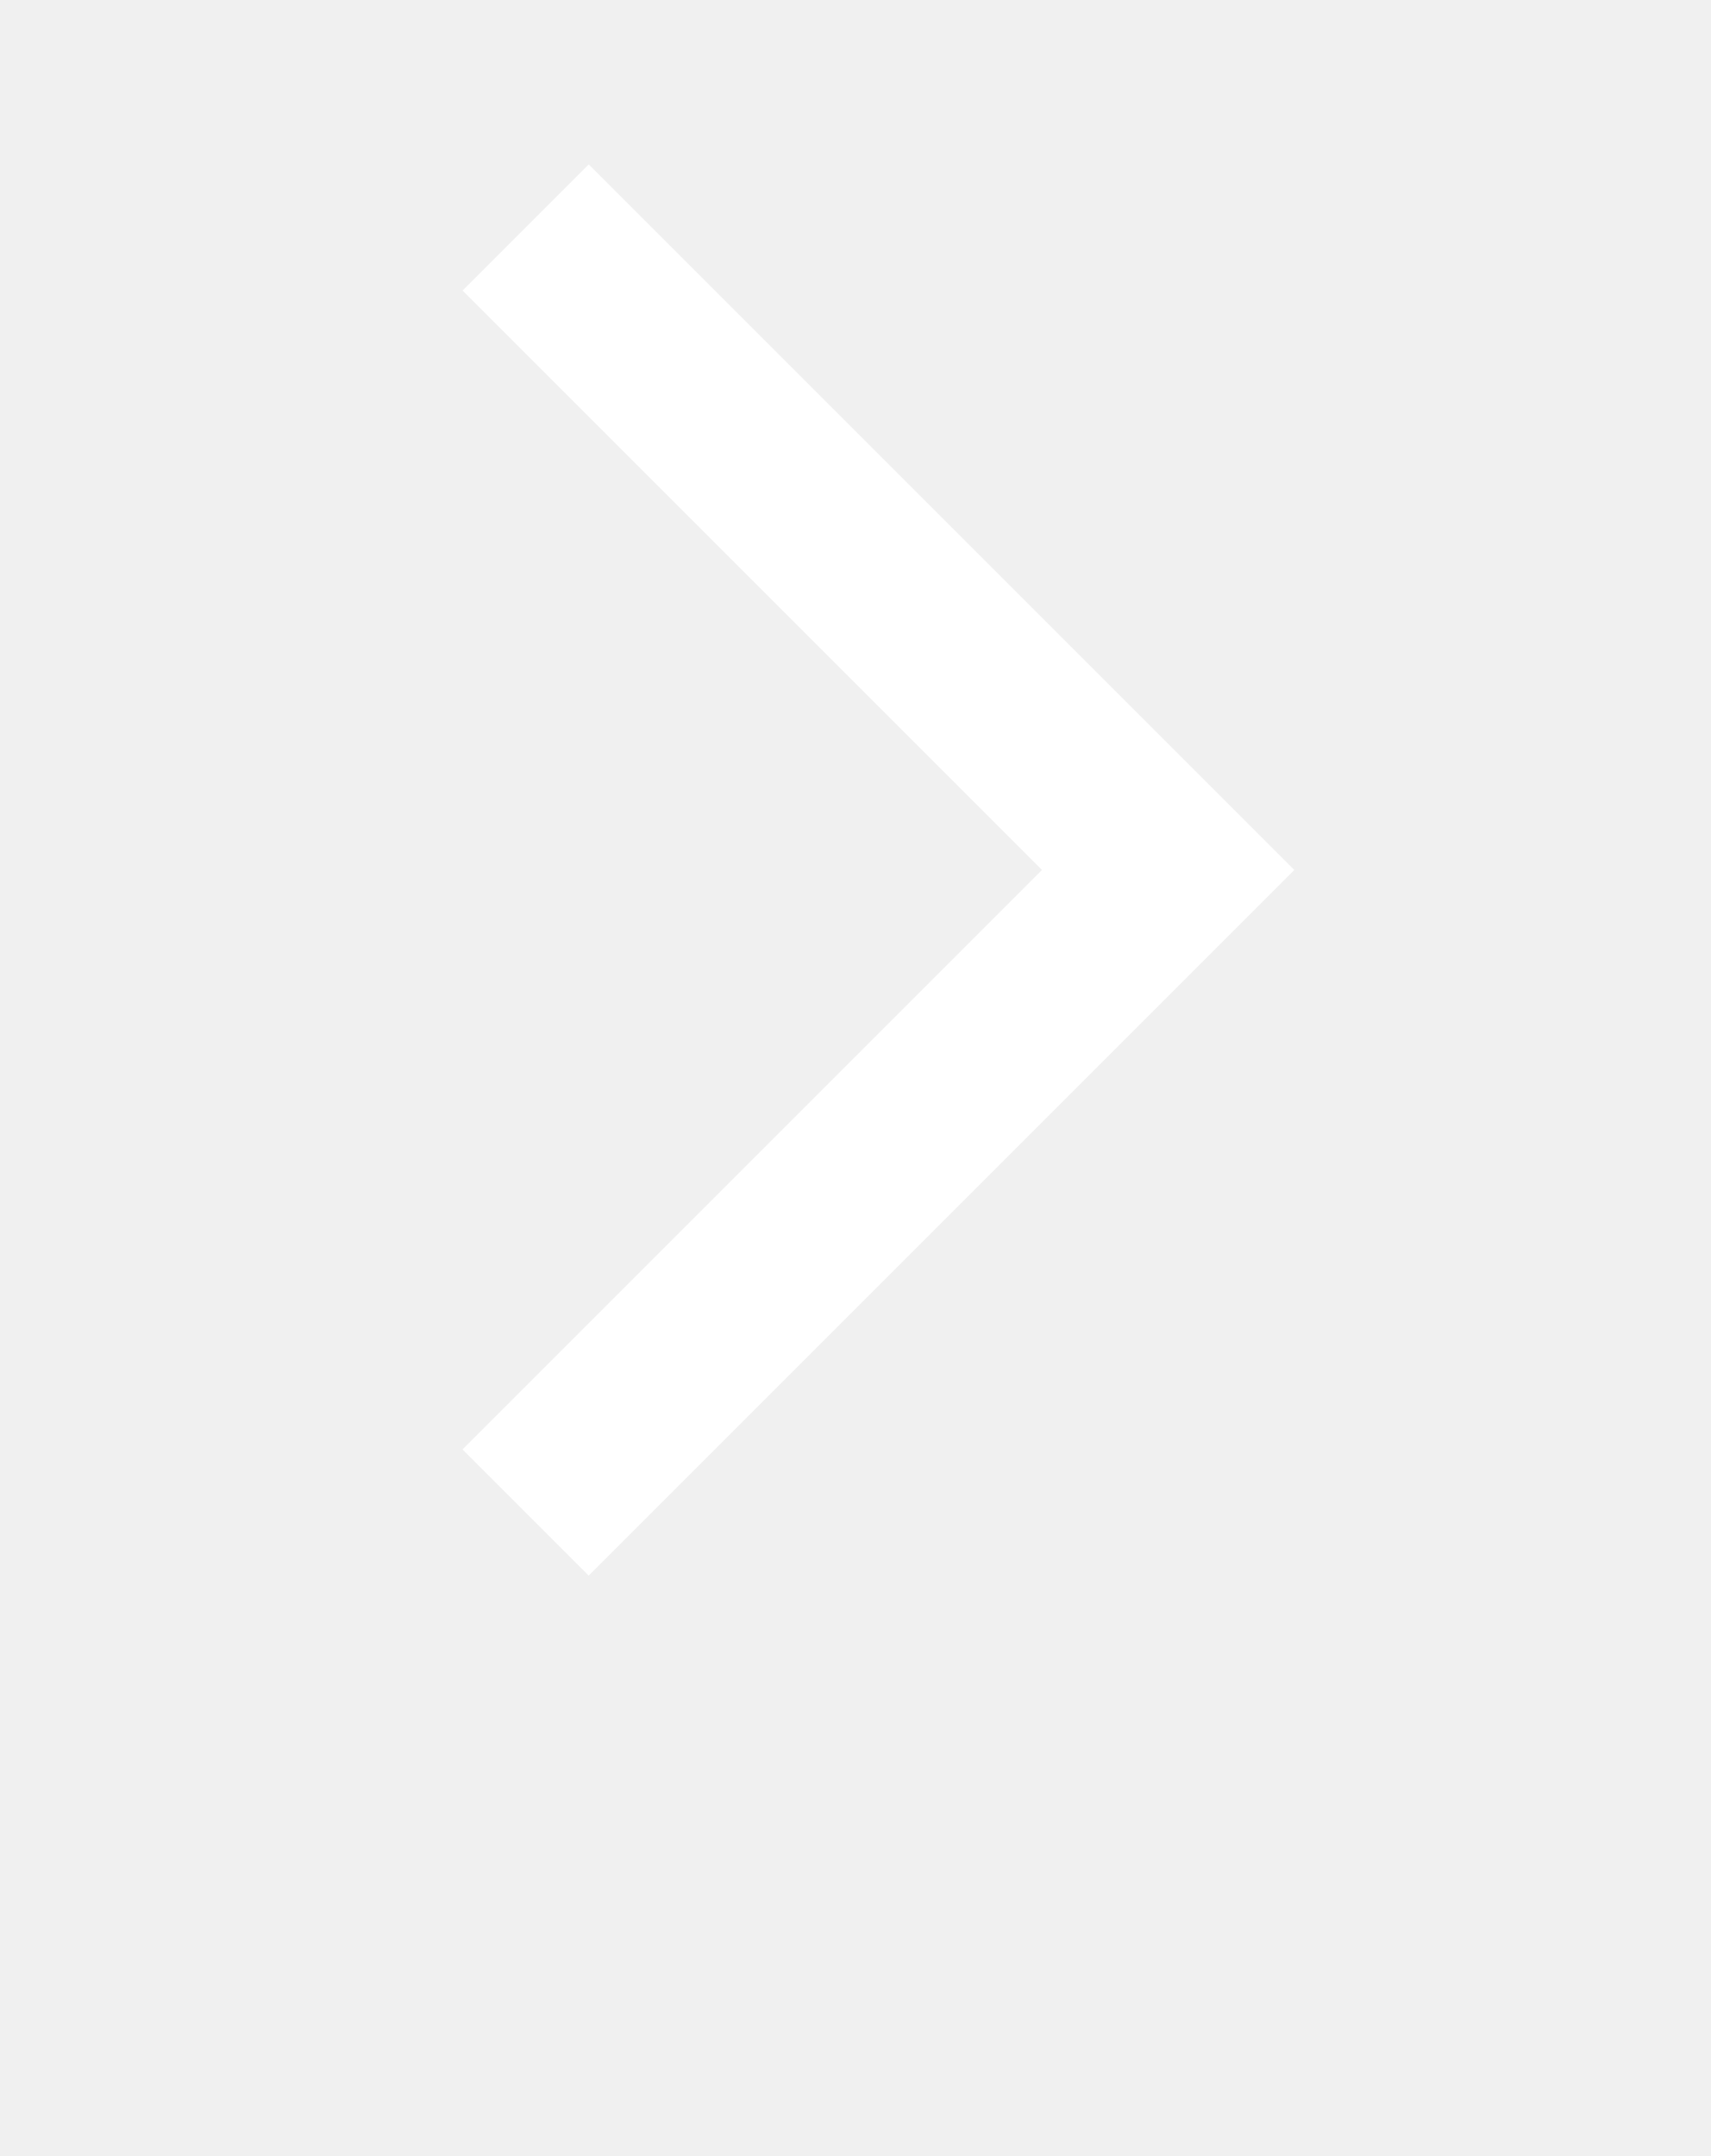
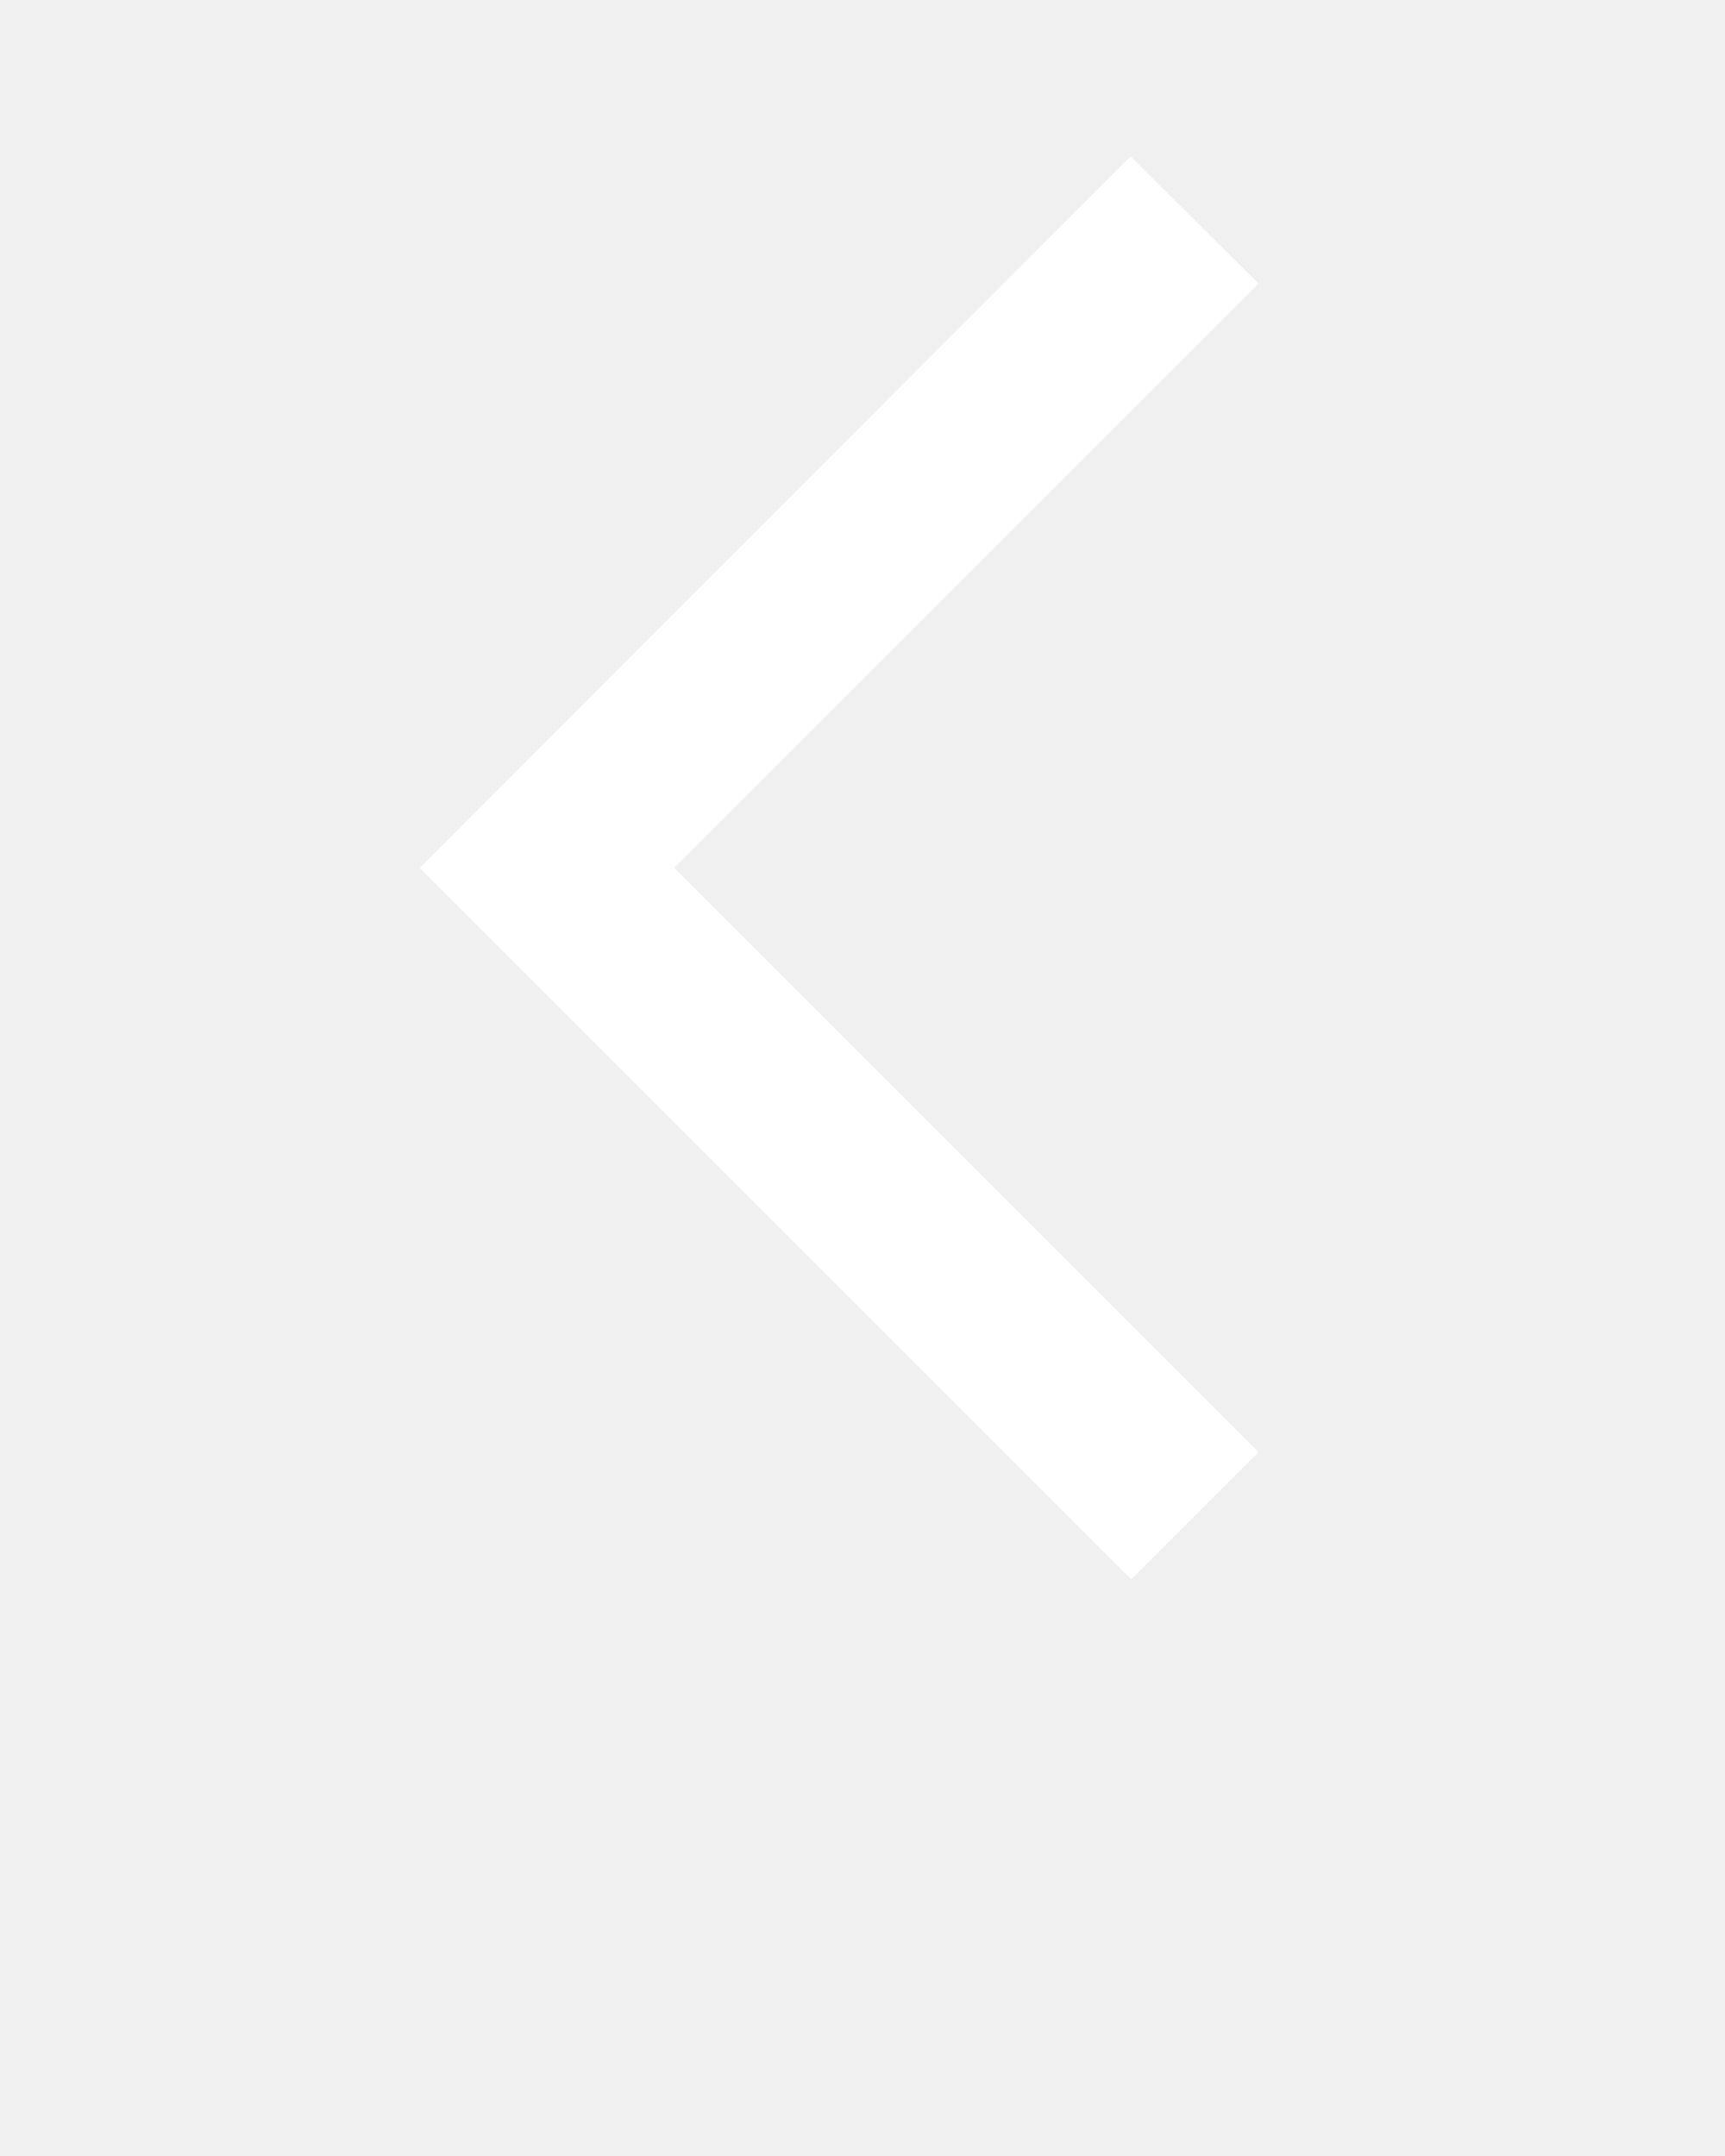
- <svg xmlns="http://www.w3.org/2000/svg" width="96" height="121" viewBox="0 0 96 121" fill="none">
-   <path d="M25.96 81.346L33.04 88.426L72.64 48.826L33.04 9.226L25.96 16.306L58.48 48.826L25.96 81.346Z" fill="white" />
+ <svg xmlns="http://www.w3.org/2000/svg" width="96" height="120" viewBox="0 0 96 120" fill="none">
+   <path d="M70.04 15.783L62.92 8.703L23.36 48.303L62.96 87.903L70.04 80.823L37.52 48.303L70.04 15.783Z" fill="white" />
</svg>
